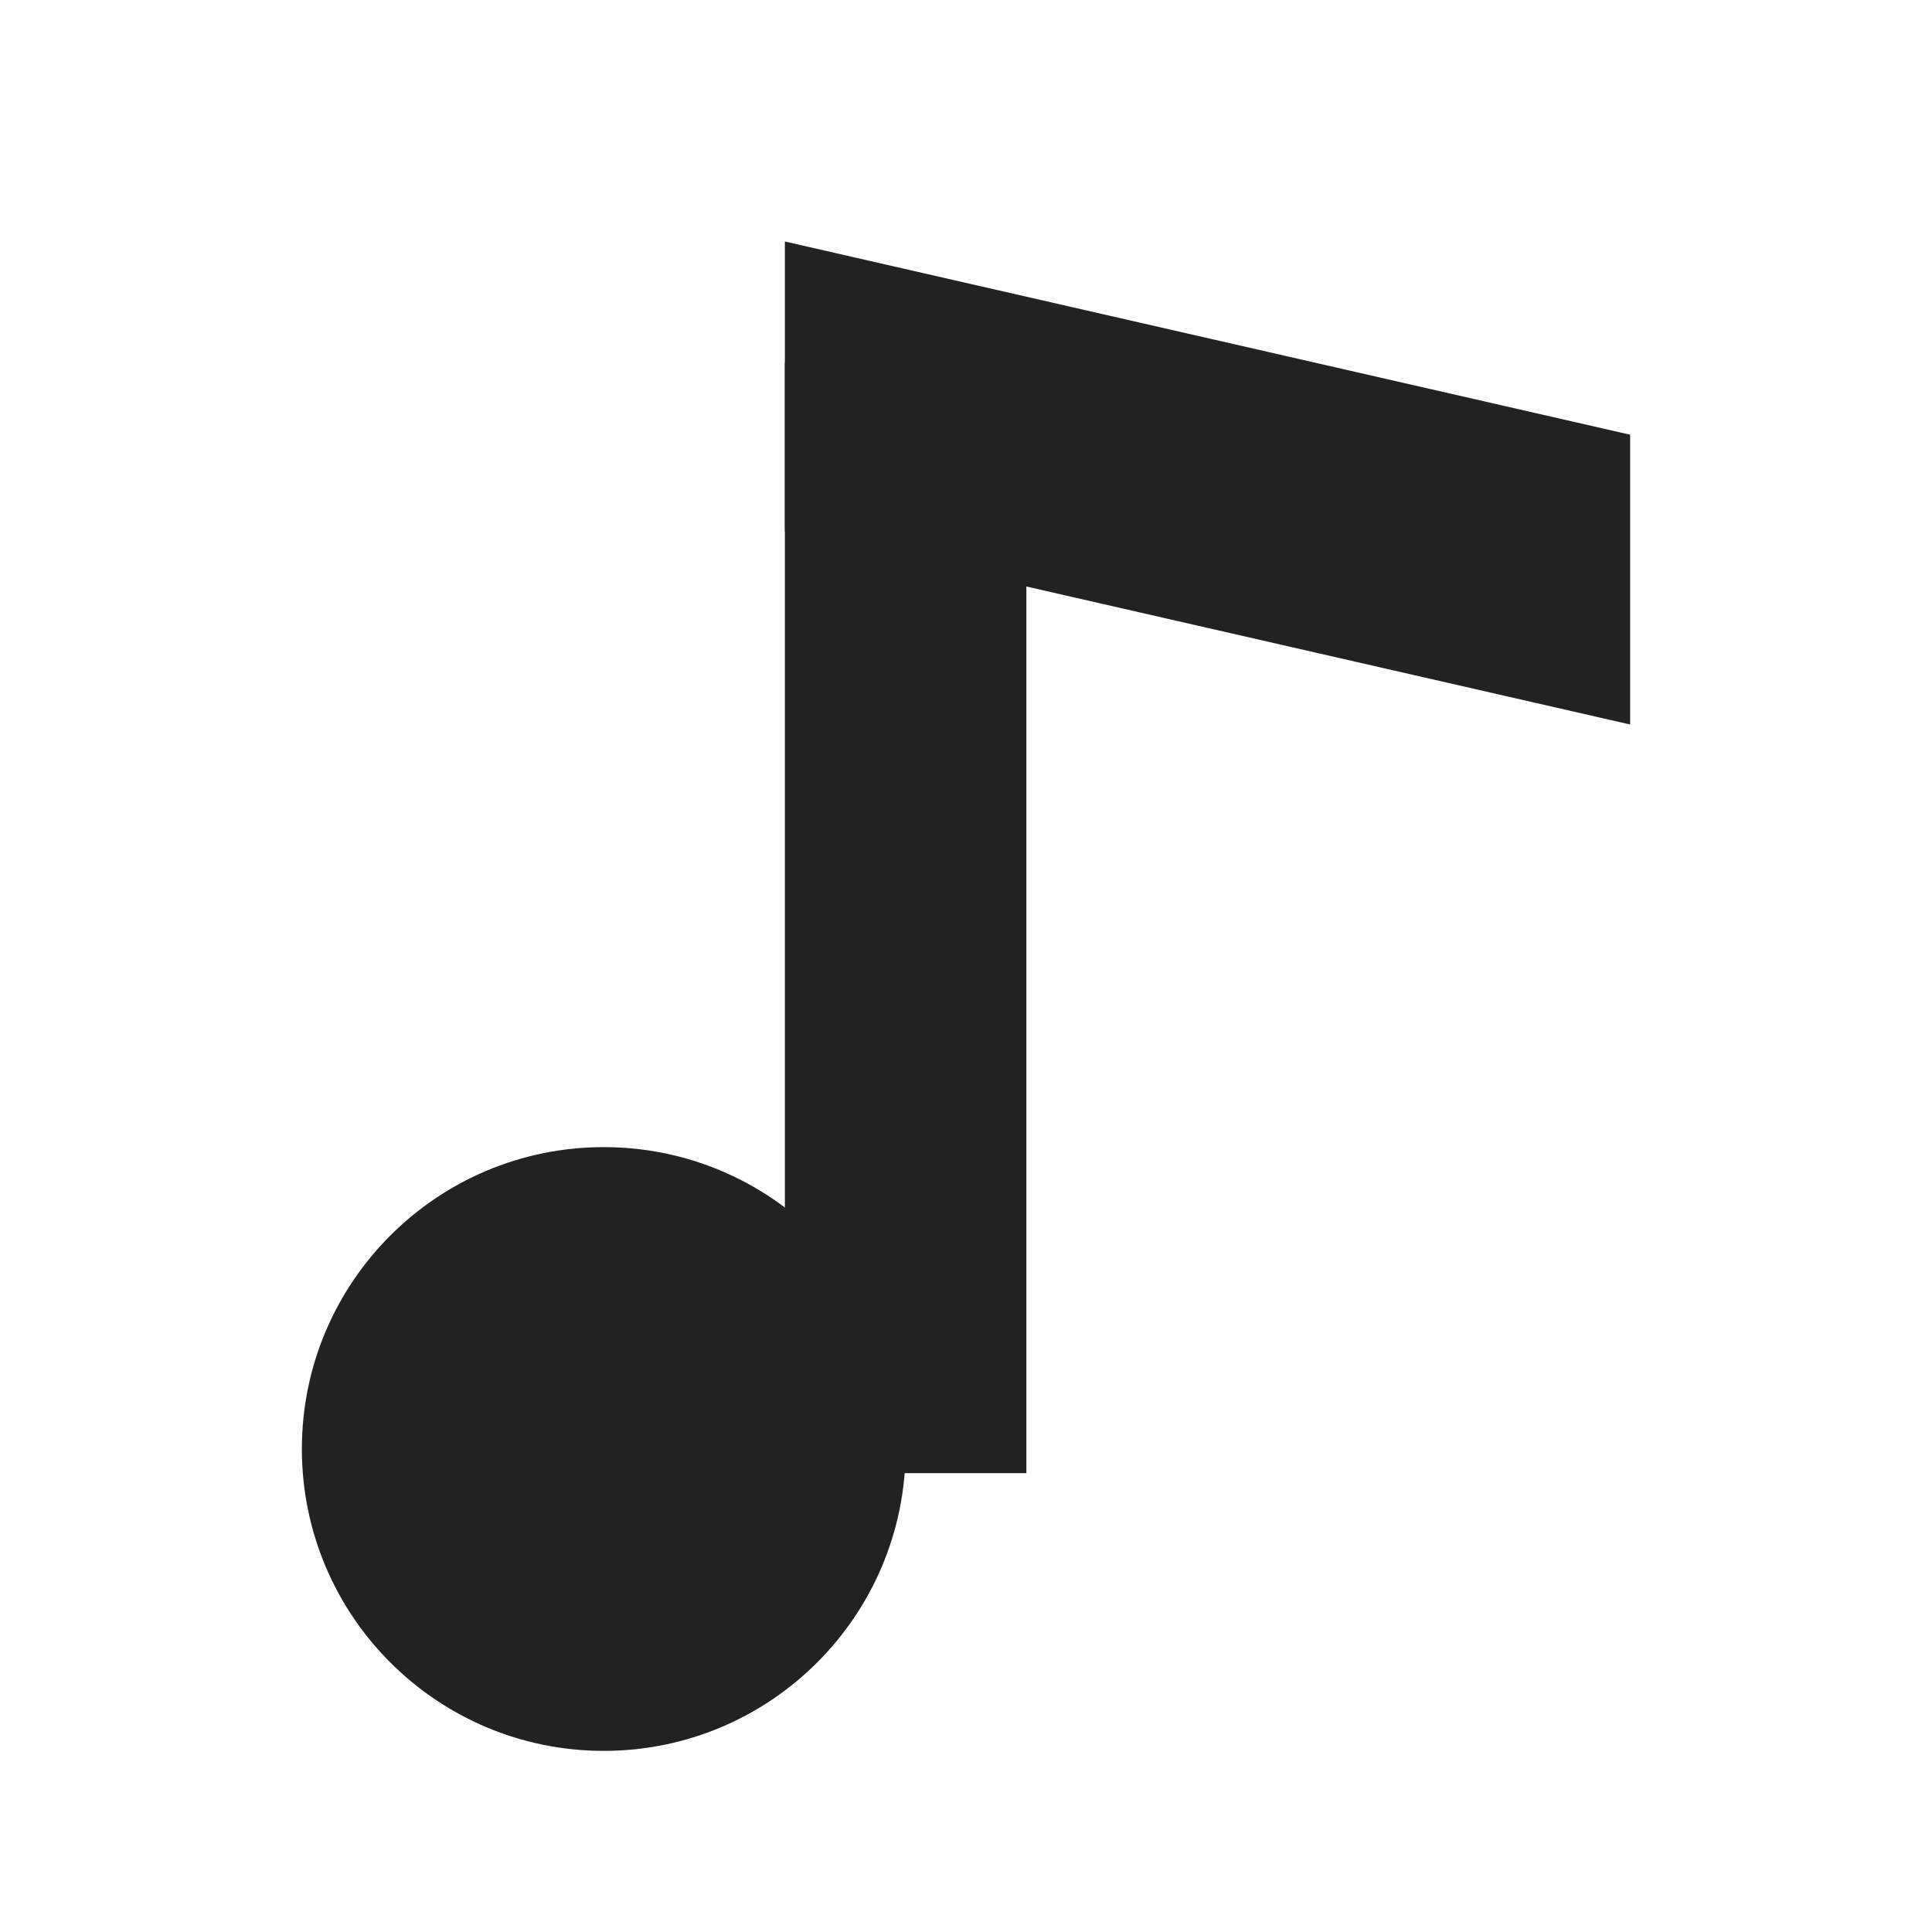
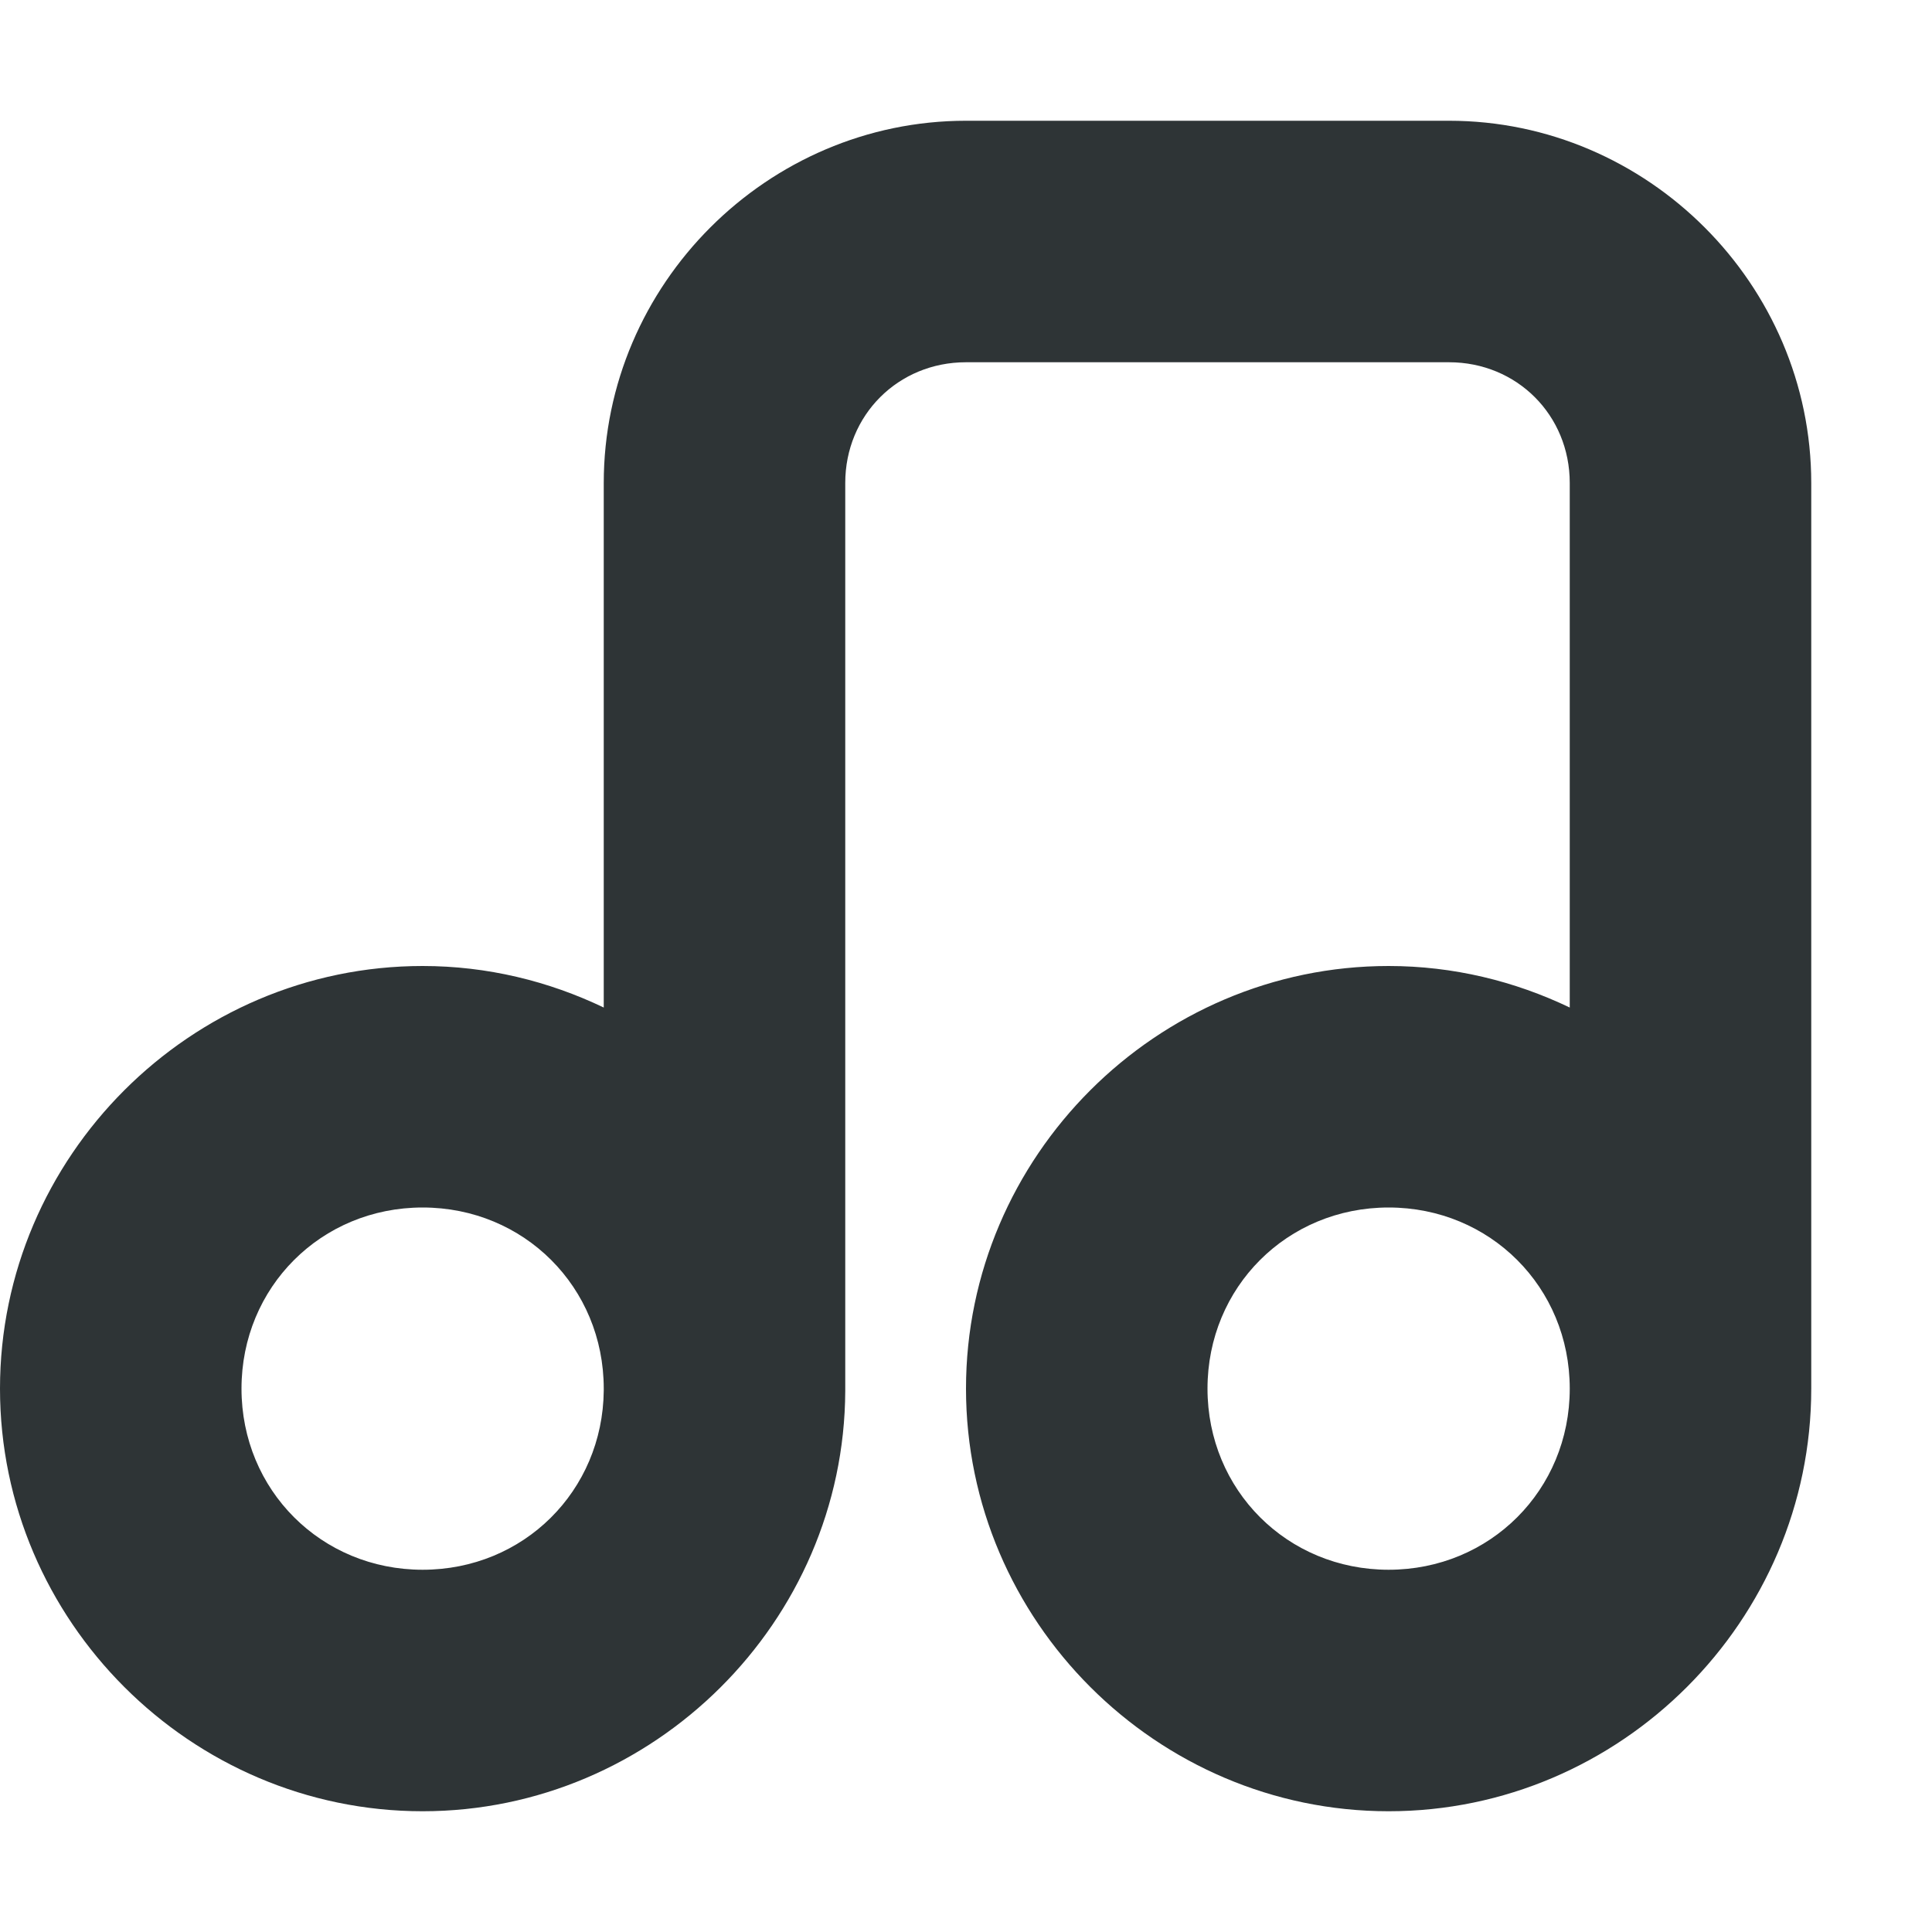
- <svg xmlns="http://www.w3.org/2000/svg" width="16" height="16" viewBox="0 0 16 16">
-   <g fill="#222222">
-     <circle cx="5" cy="12" r="2.5" />
-     <rect x="6.5" y="3" width="2" height="9.2" />
-     <path d="M 6.5 2 L 13.5 3.6 L 13.5 6 L 6.5 4.4 Z" />
-   </g>
+ <svg xmlns="http://www.w3.org/2000/svg" height="16px" viewBox="0 0 16 16" width="16px">
+   <path d="m 8 1 c -1.645 0 -3 1.355 -3 3 v 4.344 c -0.457 -0.219 -0.965 -0.344 -1.5 -0.344 c -1.922 0 -3.5 1.578 -3.5 3.5 s 1.578 3.5 3.5 3.5 c 1.914 0 3.492 -1.57 3.5 -3.48 c 0 -0.008 0 -0.012 0 -0.02 v -7.5 c 0 -0.562 0.438 -1 1 -1 h 4 c 0.562 0 1 0.438 1 1 v 4.344 c -0.457 -0.219 -0.965 -0.344 -1.5 -0.344 c -1.922 0 -3.5 1.578 -3.5 3.5 s 1.578 3.5 3.5 3.5 s 3.5 -1.578 3.5 -3.5 v -7.5 c 0 -1.645 -1.355 -3 -3 -3 z m -4.5 9 c 0.84 0 1.5 0.66 1.5 1.5 v 0.016 c -0.008 0.832 -0.664 1.484 -1.5 1.484 c -0.84 0 -1.5 -0.66 -1.5 -1.5 s 0.66 -1.5 1.5 -1.5 z m 8 0 c 0.84 0 1.5 0.66 1.5 1.5 s -0.66 1.5 -1.5 1.5 s -1.5 -0.66 -1.5 -1.5 s 0.66 -1.5 1.5 -1.5 z m 0 0" fill="#2e3436" />
</svg>
